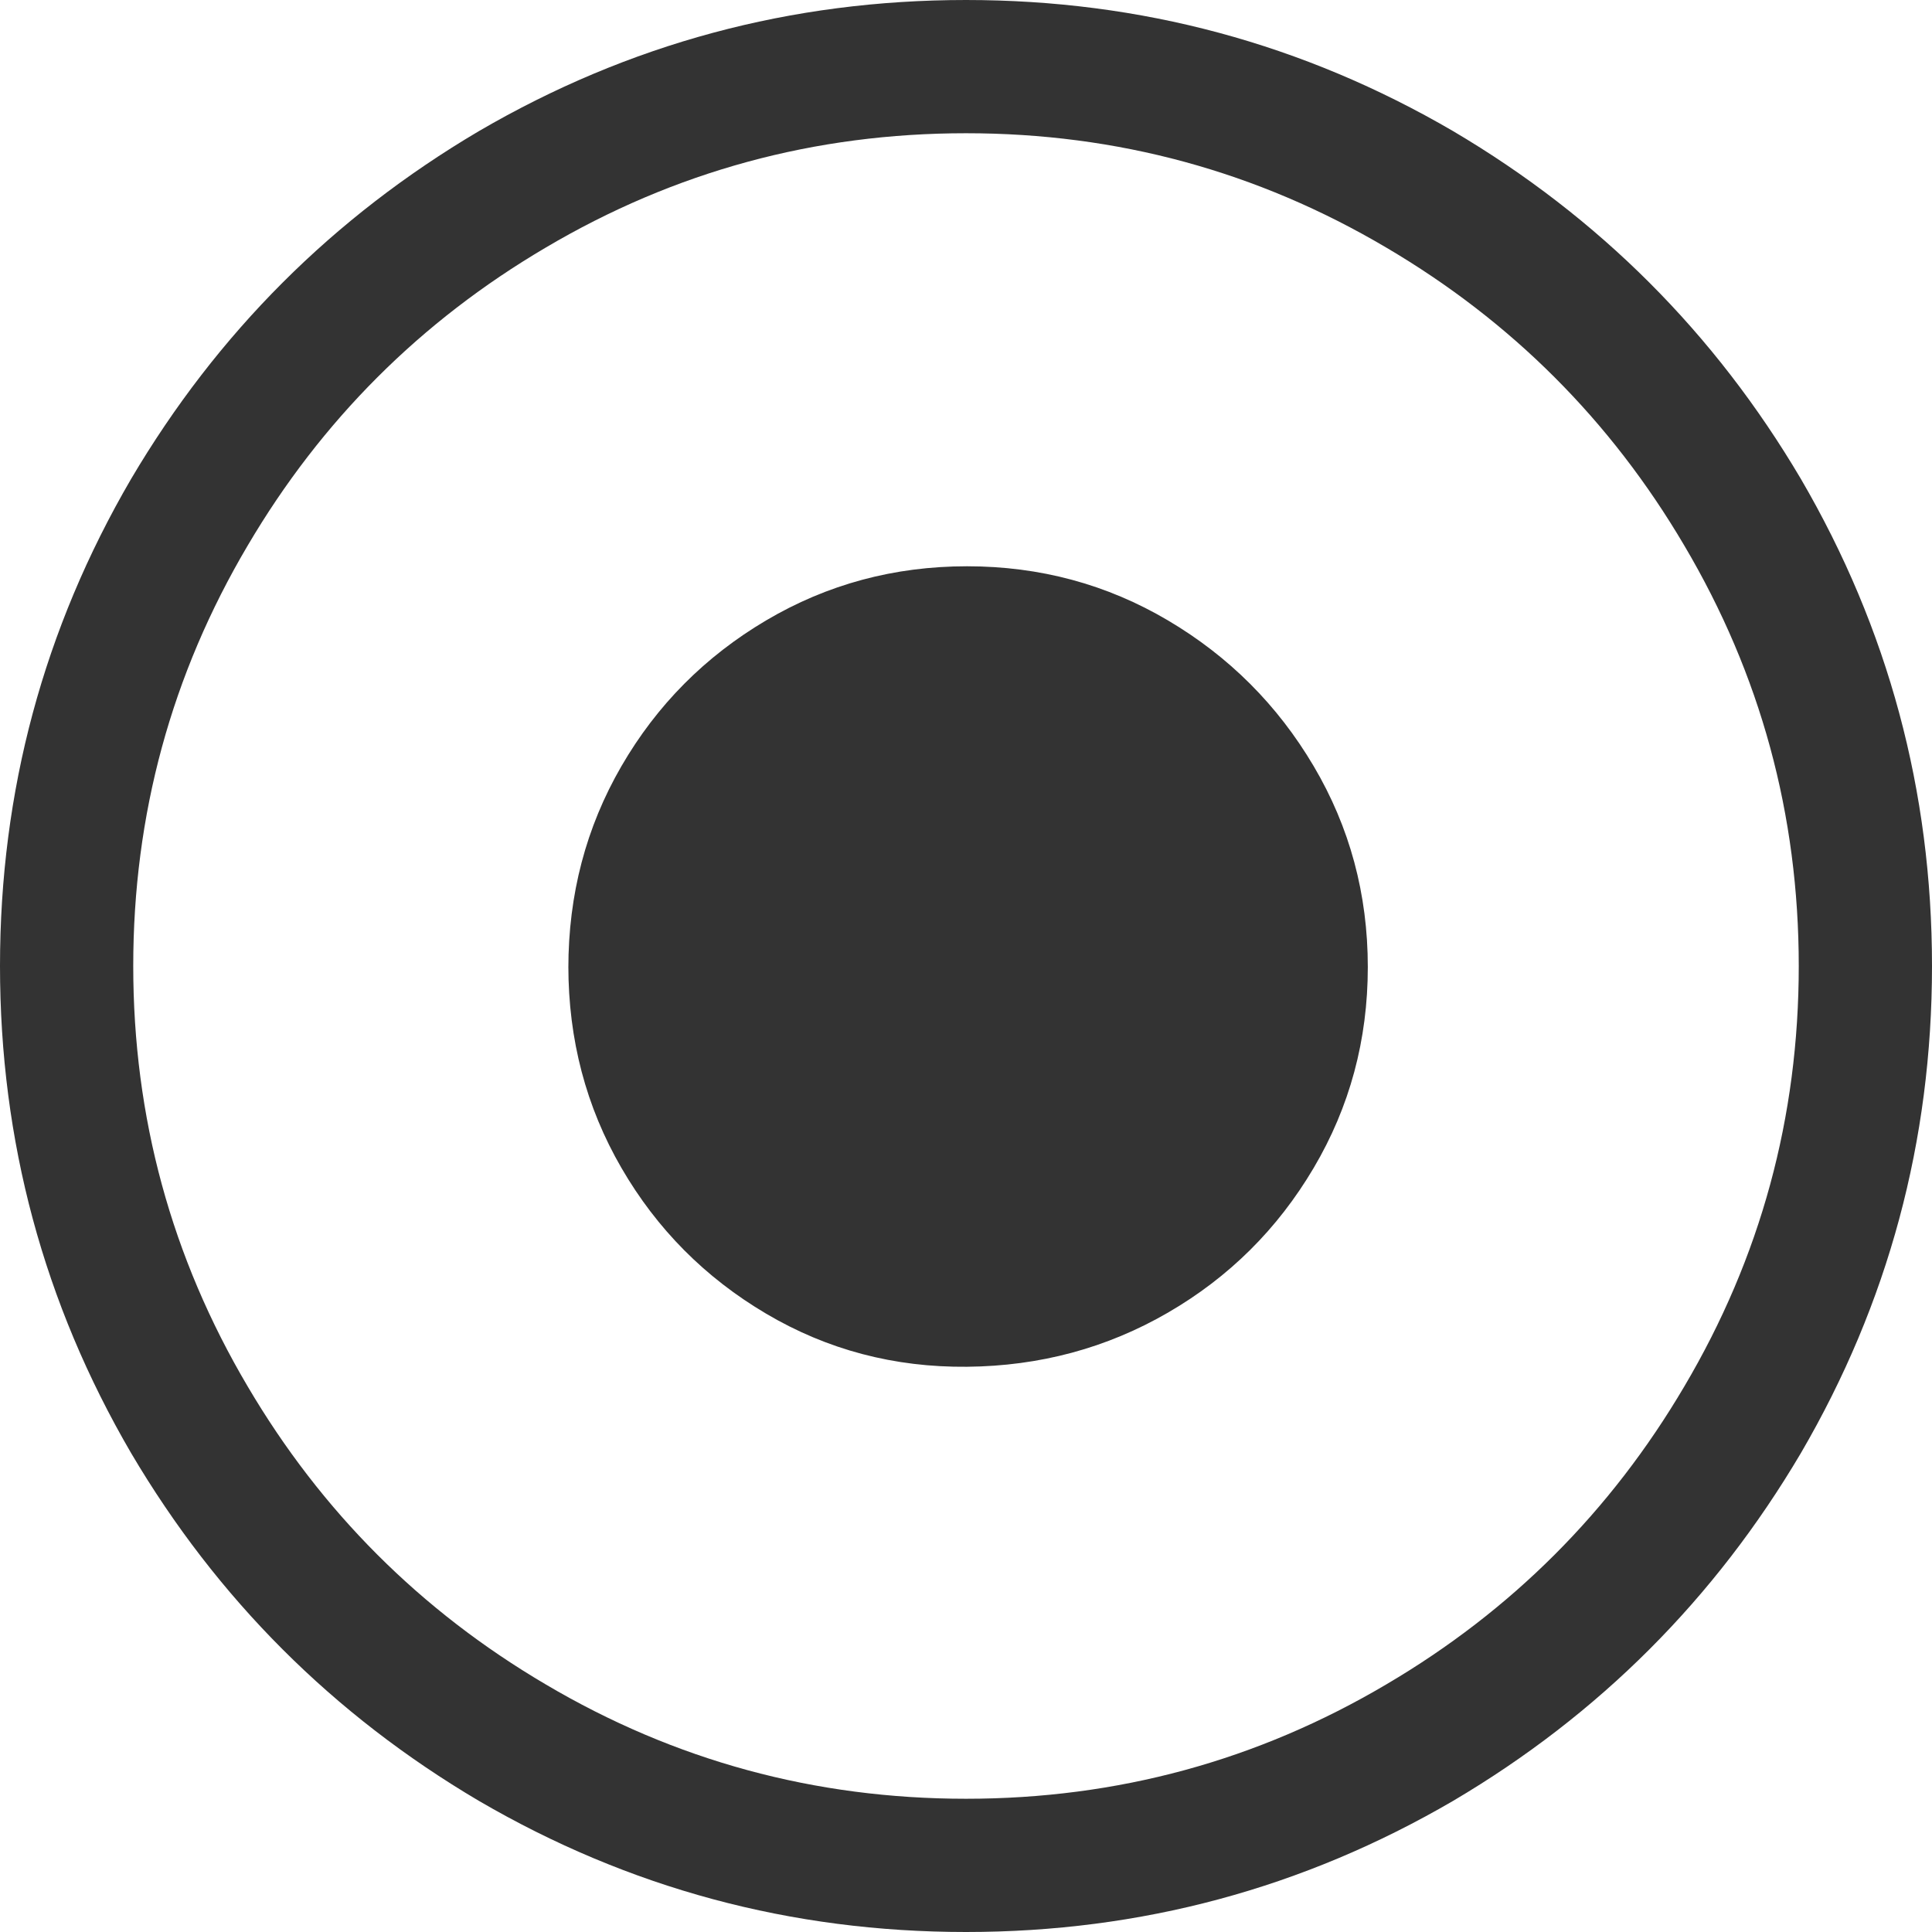
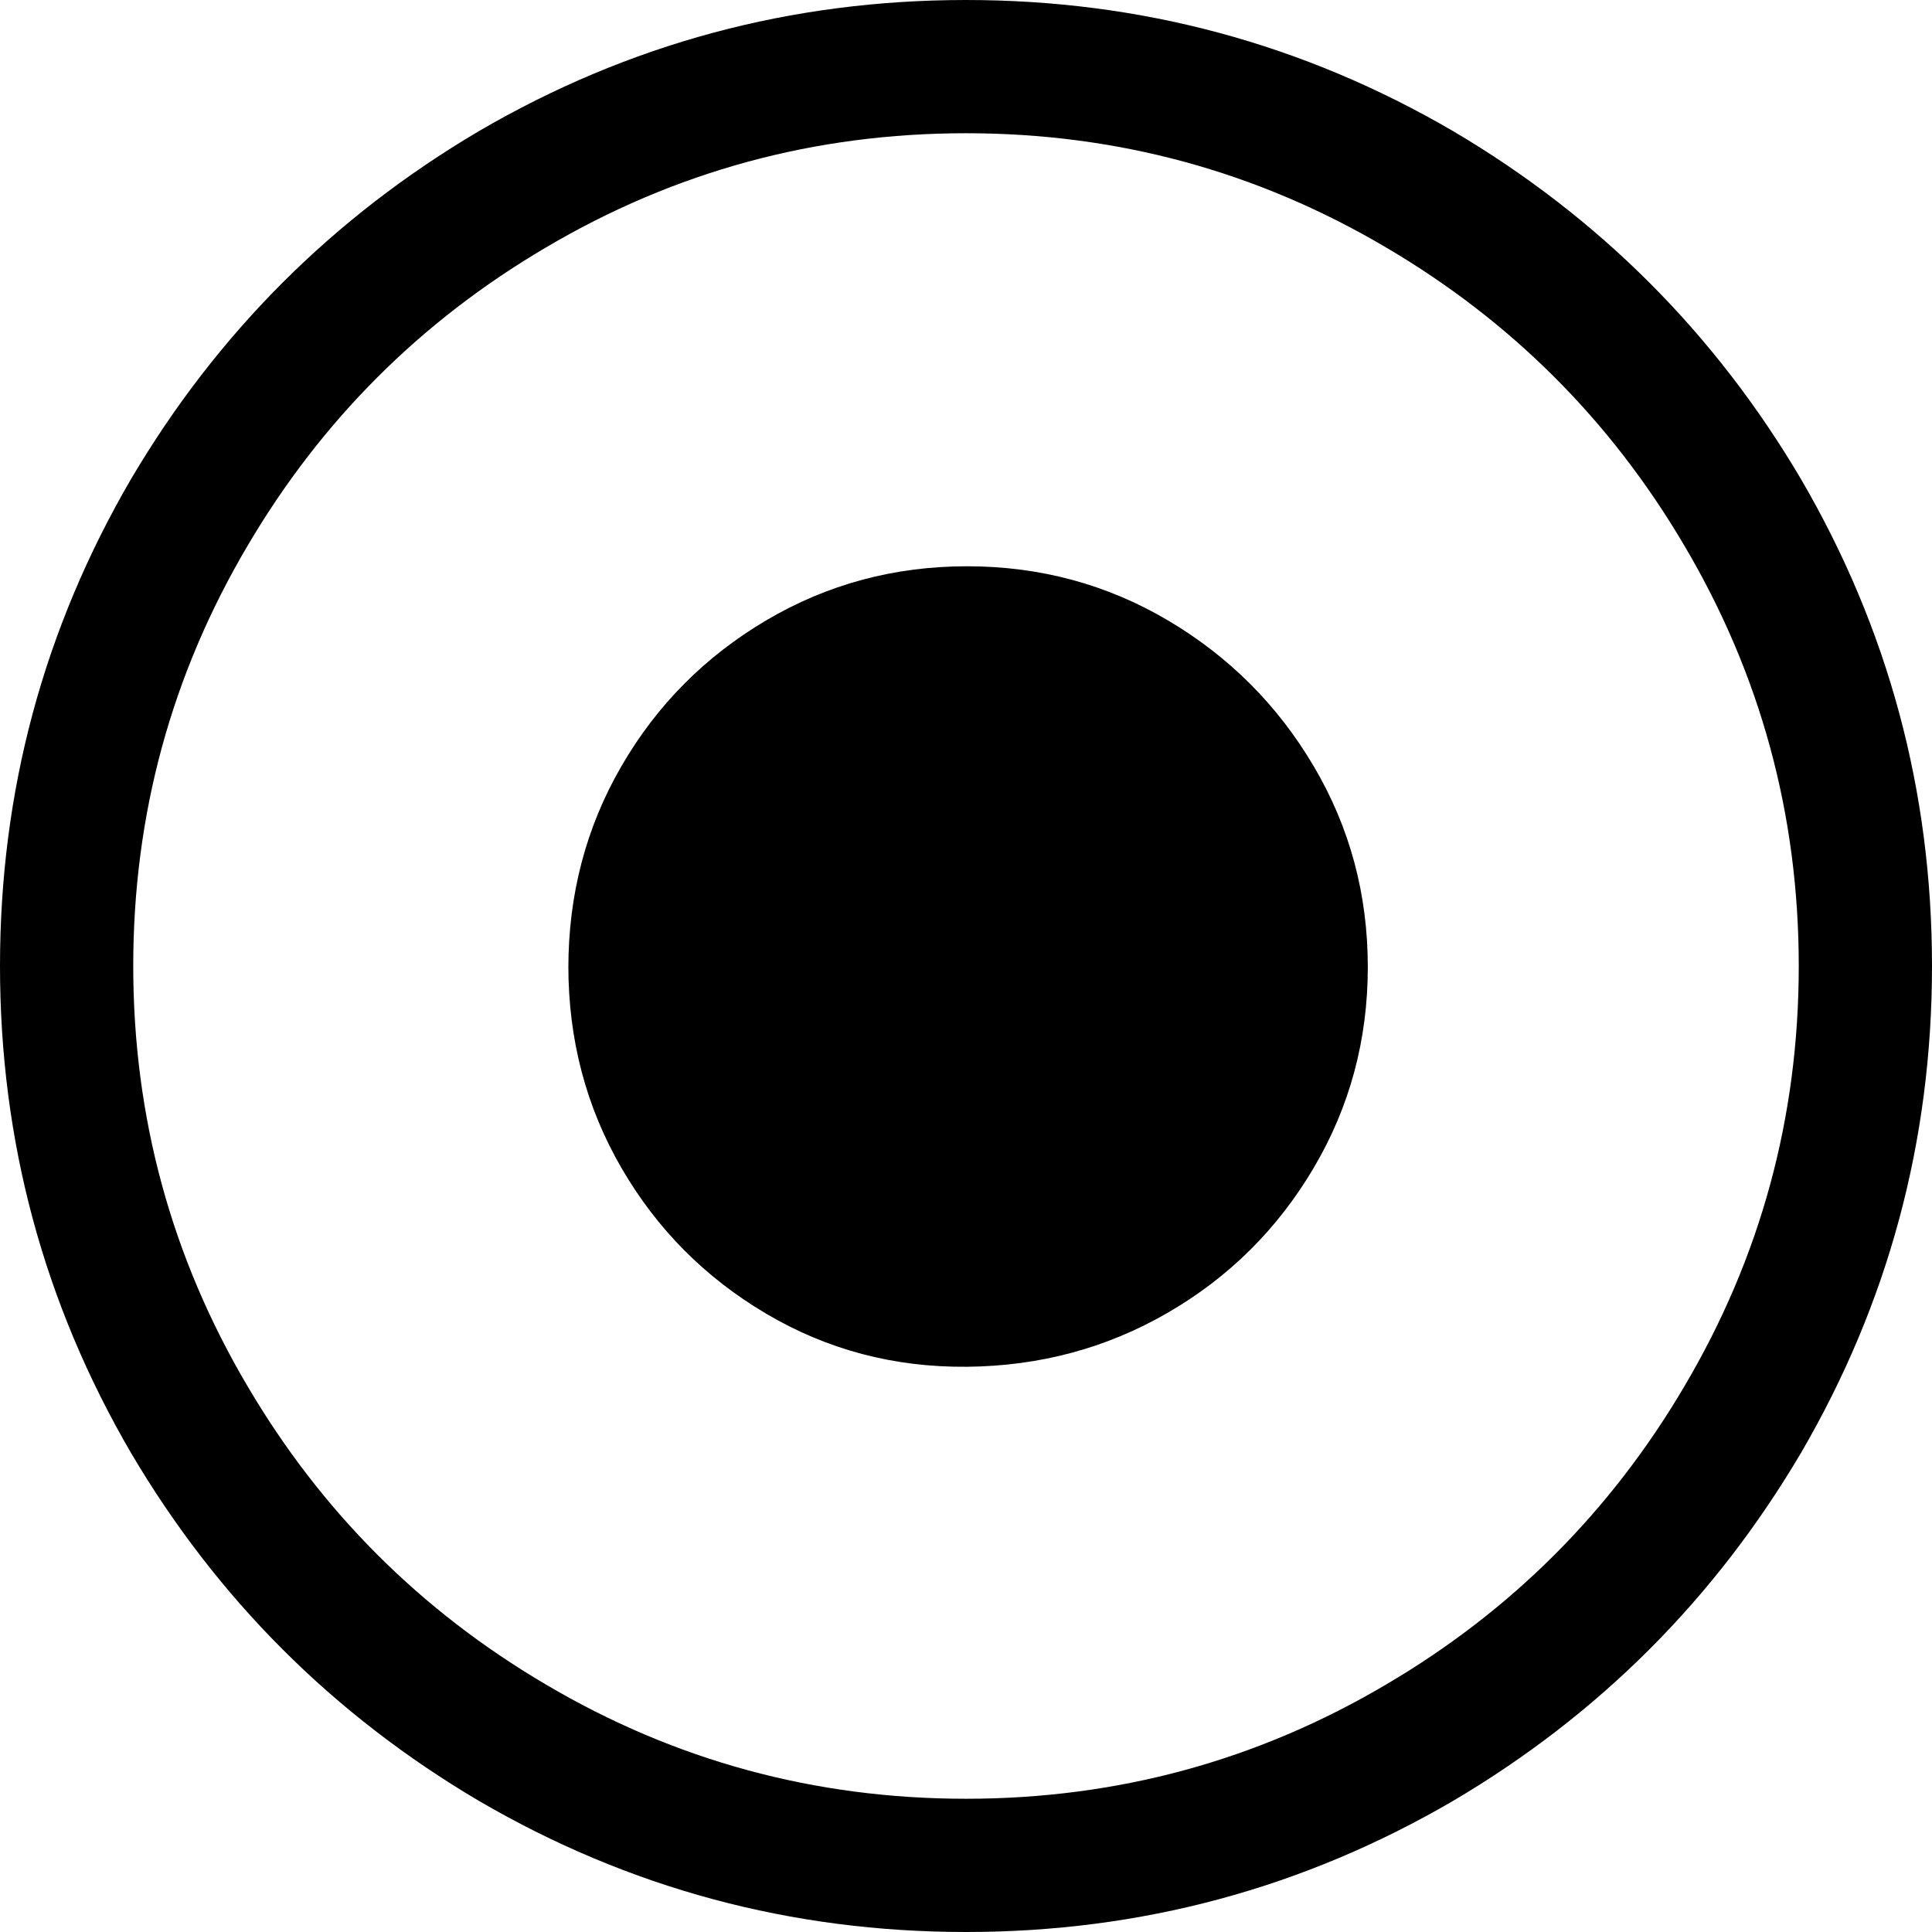
<svg xmlns="http://www.w3.org/2000/svg" t="1750245594822" class="icon" viewBox="0 0 1024 1024" version="1.1" p-id="2403" width="200" height="200">
-   <path d="M513.103 512z m-211.862 1.103v-1.103q0 58.483 28.138 107.034t76.69 77.241q48.552 28.69 106.483 28.138t106.483-28.69q48.552-28.138 77.241-76.69t28.69-106.483q0-57.931-28.69-106.483t-77.241-77.241q-48.552-28.69-106.483-28.69T406.069 328.828q-48.552 28.69-76.69 77.241T301.241 513.103zM512 0q-139.034 0-258.207 69.517-115.862 68.414-184.276 184.276-69.517 119.172-69.517 258.207t69.517 258.207q68.414 115.862 184.276 184.276 119.172 69.517 258.207 69.517t258.207-69.517q115.862-68.414 184.276-184.276 69.517-119.172 69.517-258.207t-69.517-258.207Q886.069 137.931 770.207 69.517 651.034 0 512 0z m0 953.379q-120.276 0-222.897-60.69-99.31-58.483-157.793-157.793-60.69-102.621-60.69-222.897t60.69-222.897q58.483-99.31 157.793-157.793 102.621-60.69 222.897-60.69t222.897 60.69q99.31 58.483 157.793 157.793 60.69 102.621 60.69 222.897t-60.69 222.897q-58.483 99.31-157.793 157.793-102.621 60.69-222.897 60.69z" p-id="2404" fill="#333333" />
+   <path d="M513.103 512z m-211.862 1.103v-1.103q0 58.483 28.138 107.034t76.69 77.241q48.552 28.69 106.483 28.138t106.483-28.69q48.552-28.138 77.241-76.69t28.69-106.483q0-57.931-28.69-106.483t-77.241-77.241q-48.552-28.69-106.483-28.69T406.069 328.828q-48.552 28.69-76.69 77.241T301.241 513.103zM512 0q-139.034 0-258.207 69.517-115.862 68.414-184.276 184.276-69.517 119.172-69.517 258.207t69.517 258.207q68.414 115.862 184.276 184.276 119.172 69.517 258.207 69.517t258.207-69.517q115.862-68.414 184.276-184.276 69.517-119.172 69.517-258.207t-69.517-258.207Q886.069 137.931 770.207 69.517 651.034 0 512 0z m0 953.379q-120.276 0-222.897-60.69-99.31-58.483-157.793-157.793-60.69-102.621-60.69-222.897t60.69-222.897q58.483-99.31 157.793-157.793 102.621-60.69 222.897-60.69t222.897 60.69q99.31 58.483 157.793 157.793 60.69 102.621 60.69 222.897t-60.69 222.897q-58.483 99.31-157.793 157.793-102.621 60.69-222.897 60.69z" p-id="2404" />
</svg>
